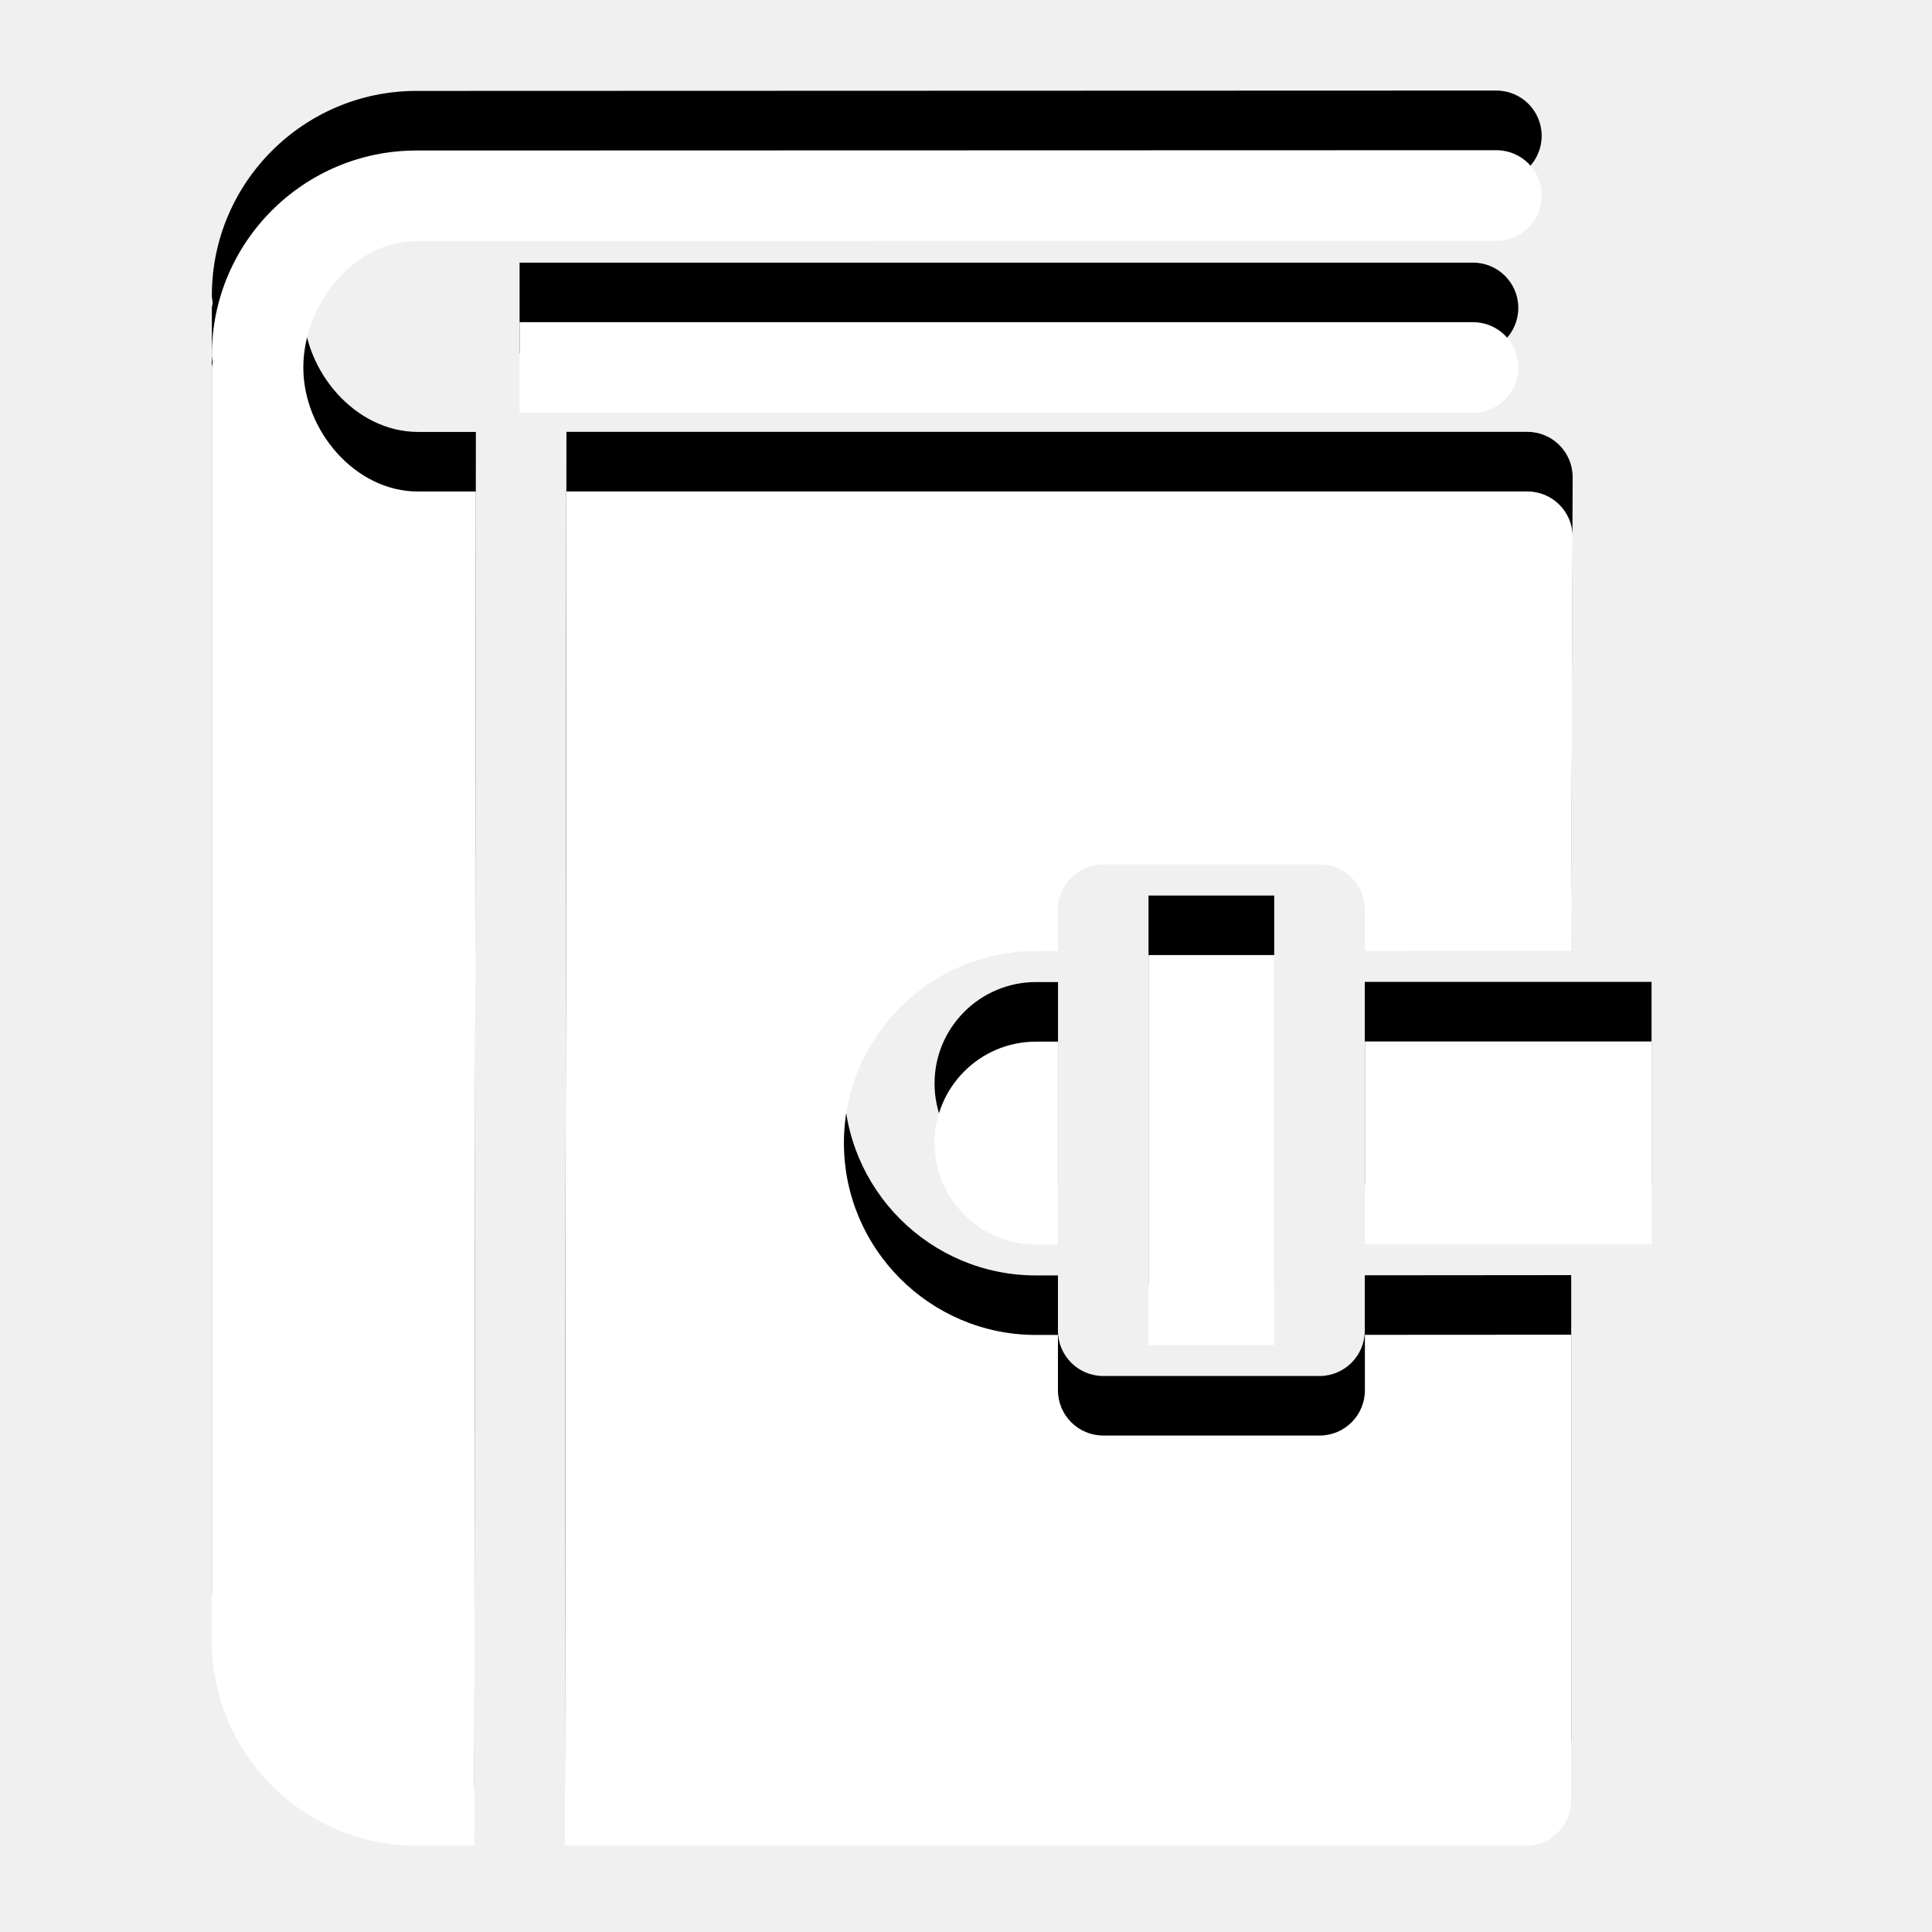
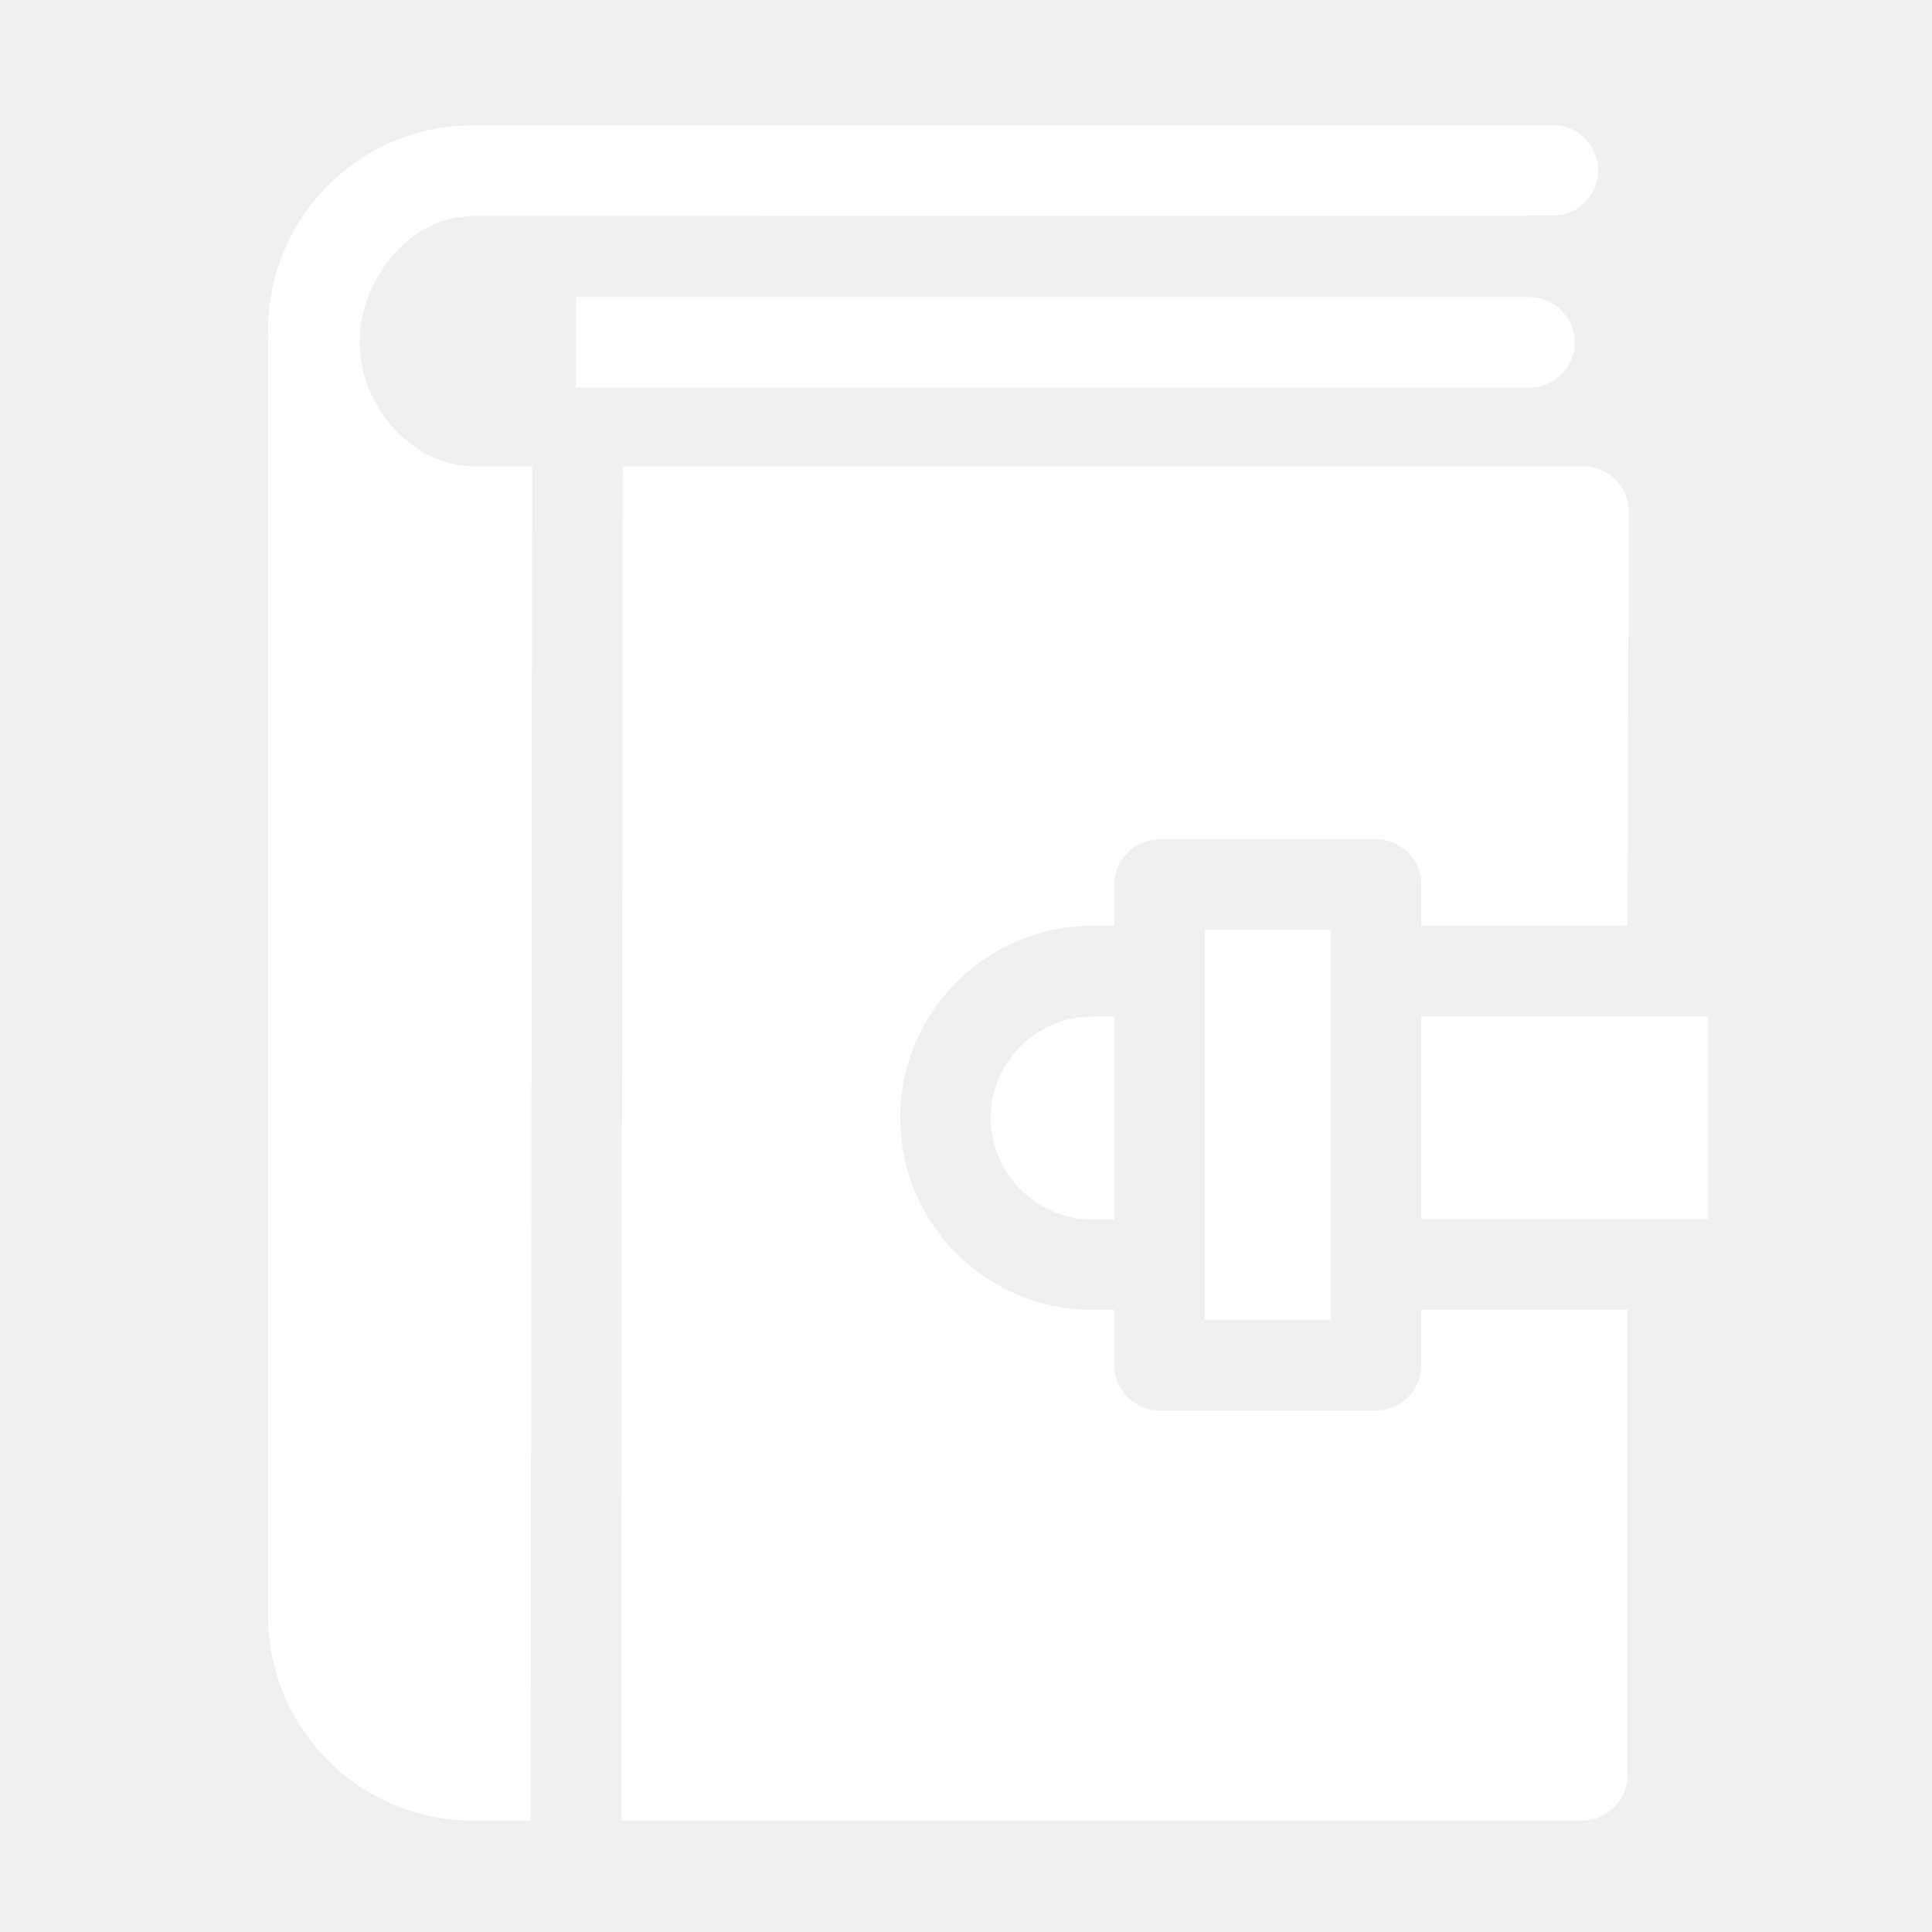
- <svg xmlns="http://www.w3.org/2000/svg" height="32" width="32" version="1.1">
-   <g>
-     <path d="M24.398,5.85H8.606v-1.5h15.792c0.414,0,0.75,0.336,0.75,0.75S24.813,5.85,24.398,5.85z" />
-     <path d="M7.882,7.154H6.922c-1.041,0-1.898-1.013-1.898-2.054c0-1.041,0.832-2.093,1.874-2.093L24.785,3   c0.414,0,0.75-0.336,0.75-0.75c0-0.414-0.336-0.75-0.75-0.75L6.897,1.506c-1.868,0-3.388,1.519-3.388,3.387   c0,0.045,0.012,0.087,0.013,0.131C3.52,5.05,3.509,5.073,3.509,5.1v21.096c0,1.867,1.52,3.389,3.388,3.389h0.959L7.882,7.154z" />
-     <rect x="22.605" y="16.263" width="4.75" height="3.358" />
-     <path d="M22.605,21.123v0.918c0,0.414-0.336,0.75-0.75,0.75h-3.582c-0.414,0-0.75-0.336-0.75-0.75v-0.916h-0.365   c-1.753,0-3.18-1.426-3.18-3.18c0-1.753,1.426-3.179,3.18-3.179h0.365v-0.684c0-0.414,0.336-0.75,0.75-0.75h3.582   c0.414,0,0.75,0.336,0.75,0.75v0.681l3.418-0.002l0.025-6.858c0-0.414-0.336-0.75-0.75-0.75H9.382l-0.025,22.43h15.917   c0.182,0,0.359-0.066,0.498-0.189c0.16-0.143,0.252-0.348,0.252-0.561v-7.713L22.605,21.123z" />
-     <rect x="19.023" y="14.833" width="2.082" height="6.458" />
-     <path d="M15.479,17.945c0,0.926,0.753,1.68,1.68,1.68h0.365v-3.359h-0.365C16.232,16.266,15.479,17.02,15.479,17.945z" />
-   </g>
-   <g>
-     <path fill="#FFFFFF" d="M24.398,6.836H8.606v-1.5h15.792c0.414,0,0.75,0.336,0.75,0.75S24.813,6.836,24.398,6.836z" />
-     <path fill="#FFFFFF" d="M7.882,8.141H6.922c-1.041,0-1.898-1.013-1.898-2.054c0-1.041,0.832-2.093,1.874-2.093l17.888-0.006   c0.414,0,0.75-0.336,0.75-0.75c0-0.414-0.336-0.75-0.75-0.75L6.897,2.493c-1.868,0-3.388,1.519-3.388,3.387   c0,0.045,0.012,0.087,0.013,0.131C3.52,6.037,3.509,6.06,3.509,6.086v21.095c0,1.867,1.52,3.389,3.388,3.389h0.959L7.882,8.141z" />
-     <rect x="22.607" y="17.25" fill="#FFFFFF" width="4.75" height="3.357" />
-     <path fill="#FFFFFF" d="M22.607,22.109v0.918c0,0.414-0.336,0.75-0.75,0.75h-3.584c-0.414,0-0.75-0.336-0.75-0.75v-0.916h-0.365   c-1.753,0-3.18-1.426-3.18-3.18s1.426-3.179,3.18-3.179h0.365v-0.684c0-0.414,0.336-0.75,0.75-0.75h3.584   c0.414,0,0.75,0.336,0.75,0.75v0.682l3.416-0.002l0.025-6.858c0-0.414-0.336-0.75-0.75-0.75H9.382L9.356,30.57h15.917   c0.184,0,0.361-0.066,0.498-0.189c0.16-0.143,0.252-0.348,0.252-0.561v-7.713L22.607,22.109z" />
-     <rect x="19.023" y="15.819" fill="#FFFFFF" width="2.084" height="6.458" />
-     <path fill="#FFFFFF" d="M15.479,18.932c0,0.926,0.753,1.68,1.68,1.68h0.365v-3.359h-0.365   C16.232,17.252,15.479,18.006,15.479,18.932z" />
+ <svg xmlns="http://www.w3.org/2000/svg" height="32" width="32" version="1.1" viewBox="0 0 32 32">
+   <g transform="translate(580.71 -1.5765)">
+     <path d="M-564.3,20.092c0,0.926,0.756,1.68,1.682,1.68h0.365v-3.359h-0.365  C-563.544,18.412-564.3,19.166-564.3,20.092z M-560.753,16.978h2.084v6.46h-2.084V16.978z M-554.482,9.3h-15.914l-0.025,22.431  h15.918c0.184,0,0.357-0.066,0.496-0.189c0.16-0.143,0.254-0.348,0.254-0.561v-7.713l-3.416,0.002v0.918  c0,0.414-0.338,0.75-0.75,0.75h-3.584c-0.414,0-0.75-0.336-0.75-0.75v-0.916h-0.365c-1.754,0-3.182-1.426-3.182-3.18  c0-1.756,1.428-3.181,3.182-3.181h0.365v-0.684c0-0.414,0.336-0.75,0.75-0.75h3.584c0.412,0,0.75,0.336,0.75,0.75v0.682l3.416-0.002  l0.021-6.858C-553.732,9.636-554.067,9.3-554.482,9.3z M-557.169,18.41h4.75v3.357h-4.75V18.41z M-554.991,3.647l-17.891,0.006  c-1.867,0-3.387,1.519-3.387,3.387c0,0.045,0.012,0.087,0.012,0.131c-0.002,0.026-0.012,0.049-0.012,0.075v21.096  c0,1.865,1.52,3.389,3.387,3.389h0.961l0.025-22.43h-0.961c-1.041,0-1.896-1.013-1.896-2.054s0.832-2.093,1.873-2.093l17.889-0.006  c0.414,0,0.75-0.336,0.75-0.75C-554.241,3.984-554.577,3.647-554.991,3.647z M-555.378,6.496h-15.793v1.5h15.793  c0.412,0,0.75-0.336,0.75-0.75S-554.966,6.496-555.378,6.496z" fill="#FFF" />
  </g>
</svg>
